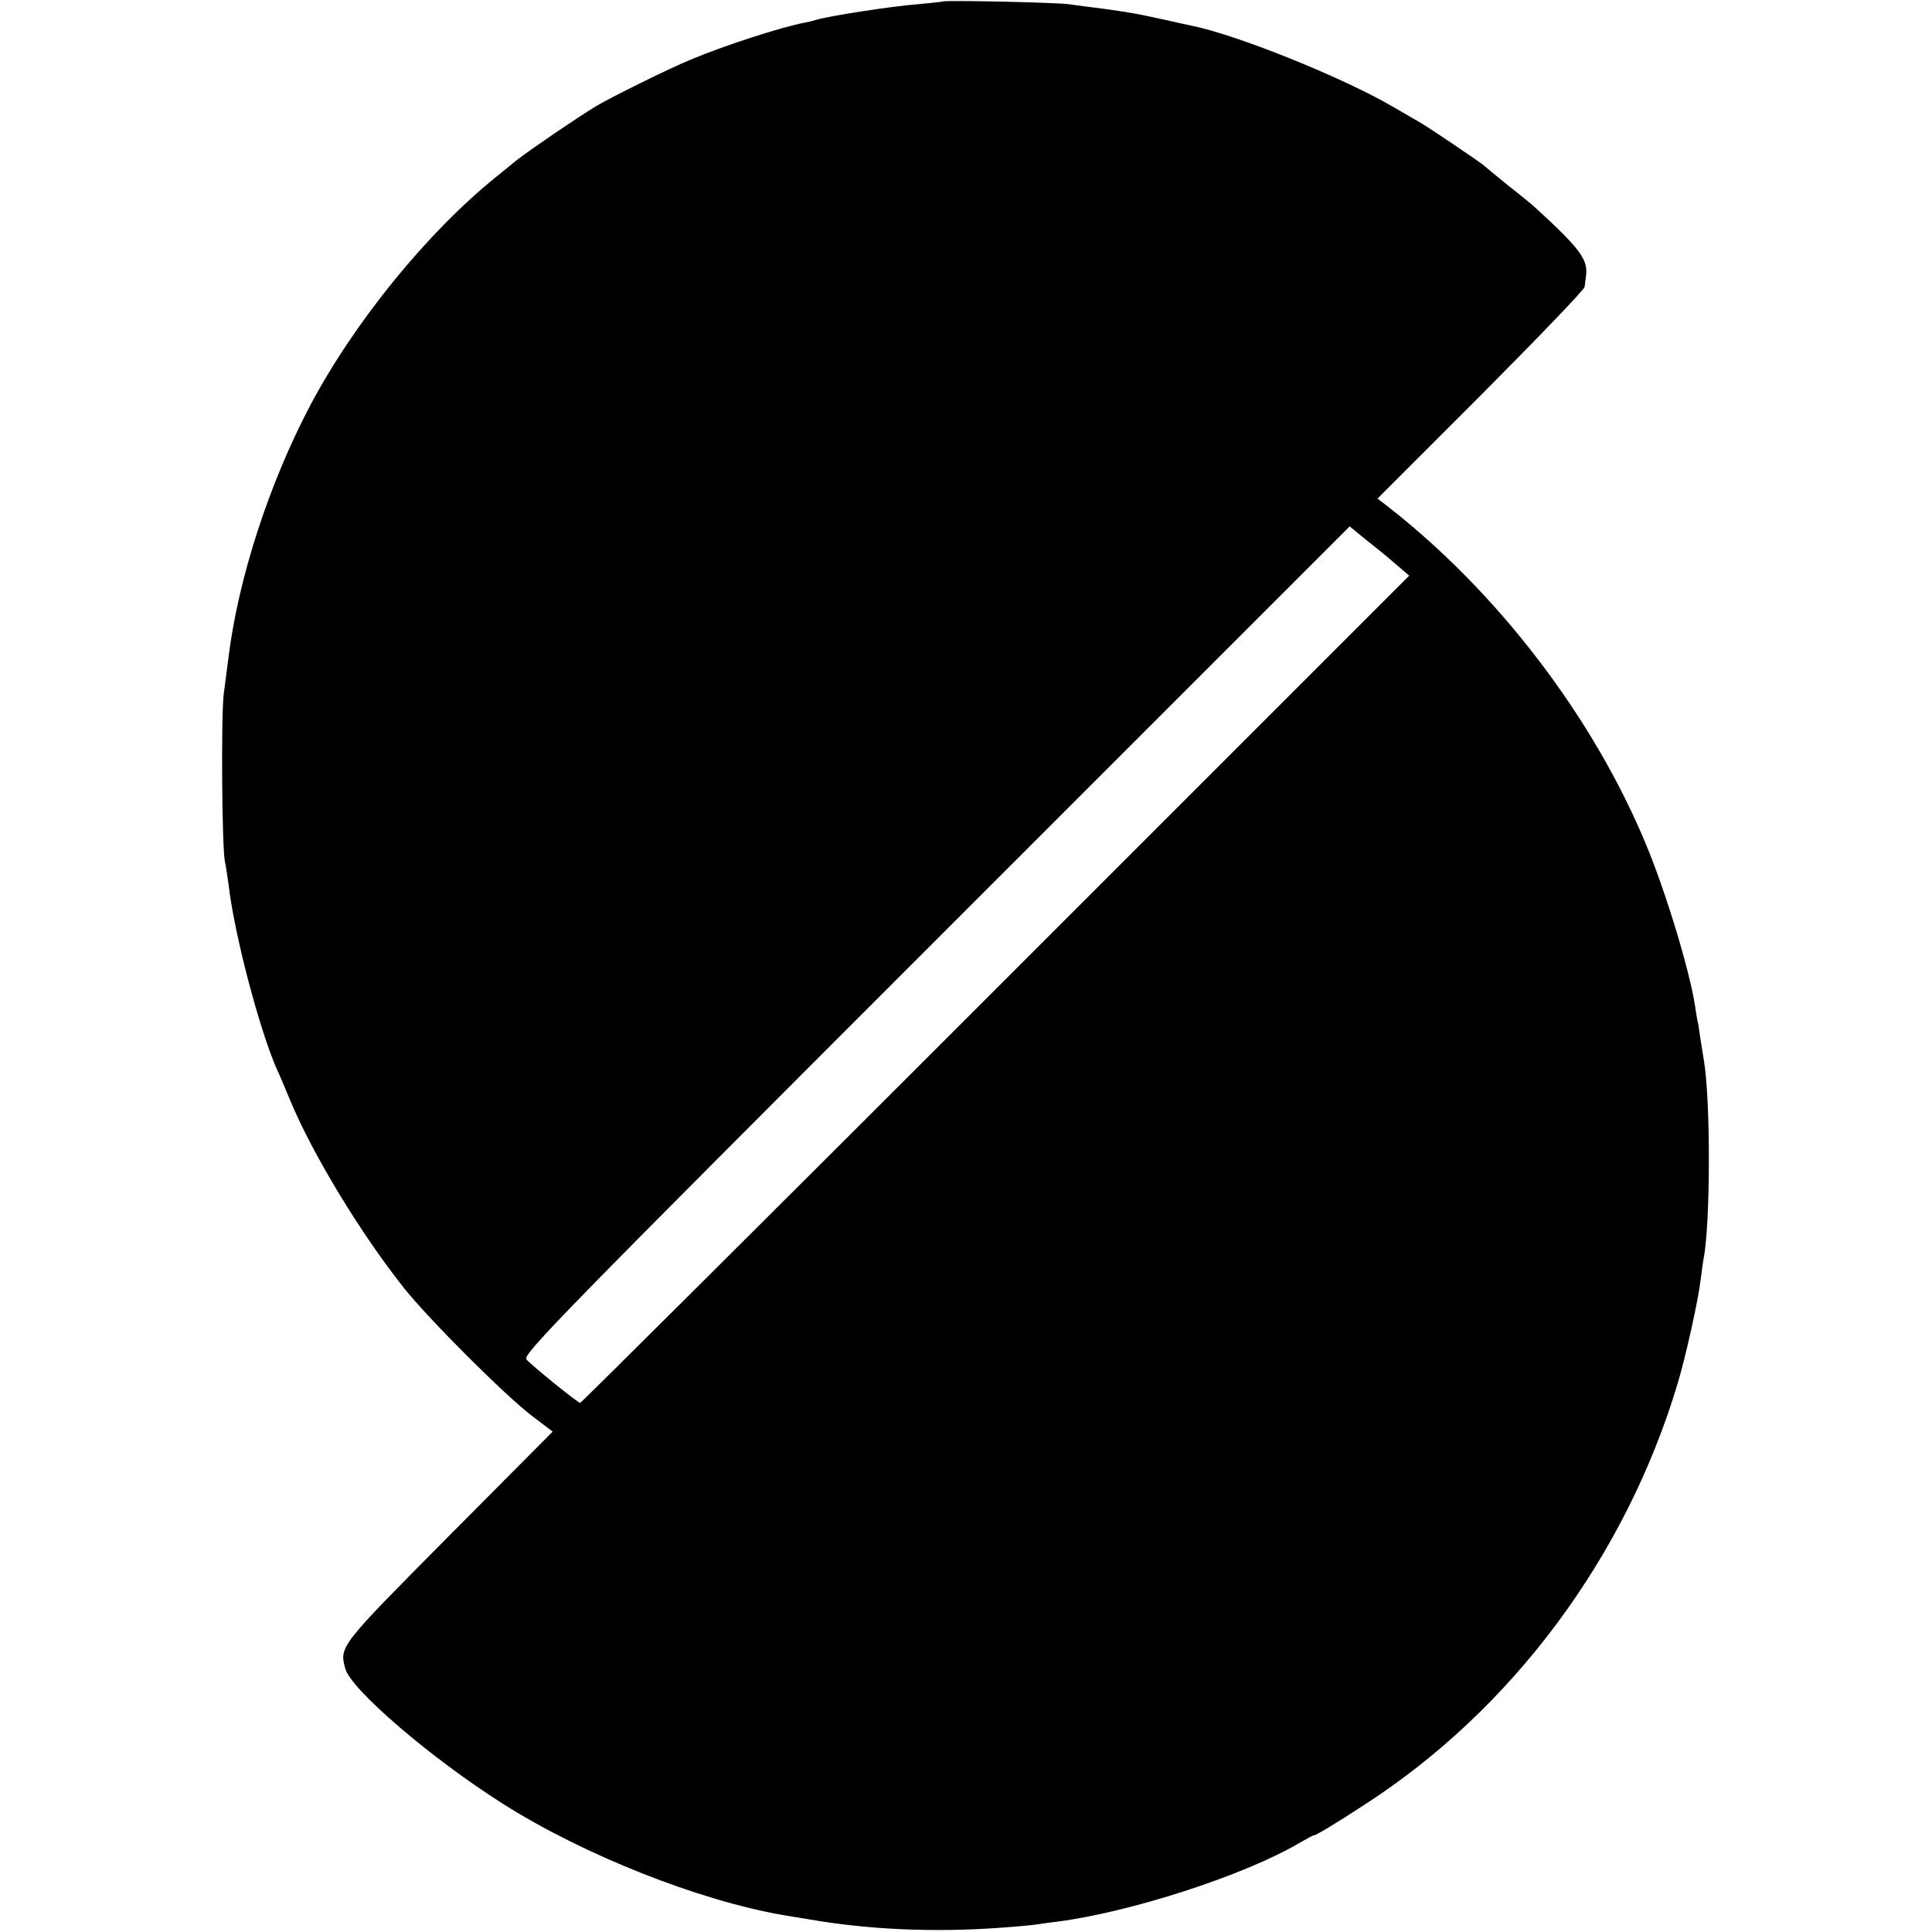
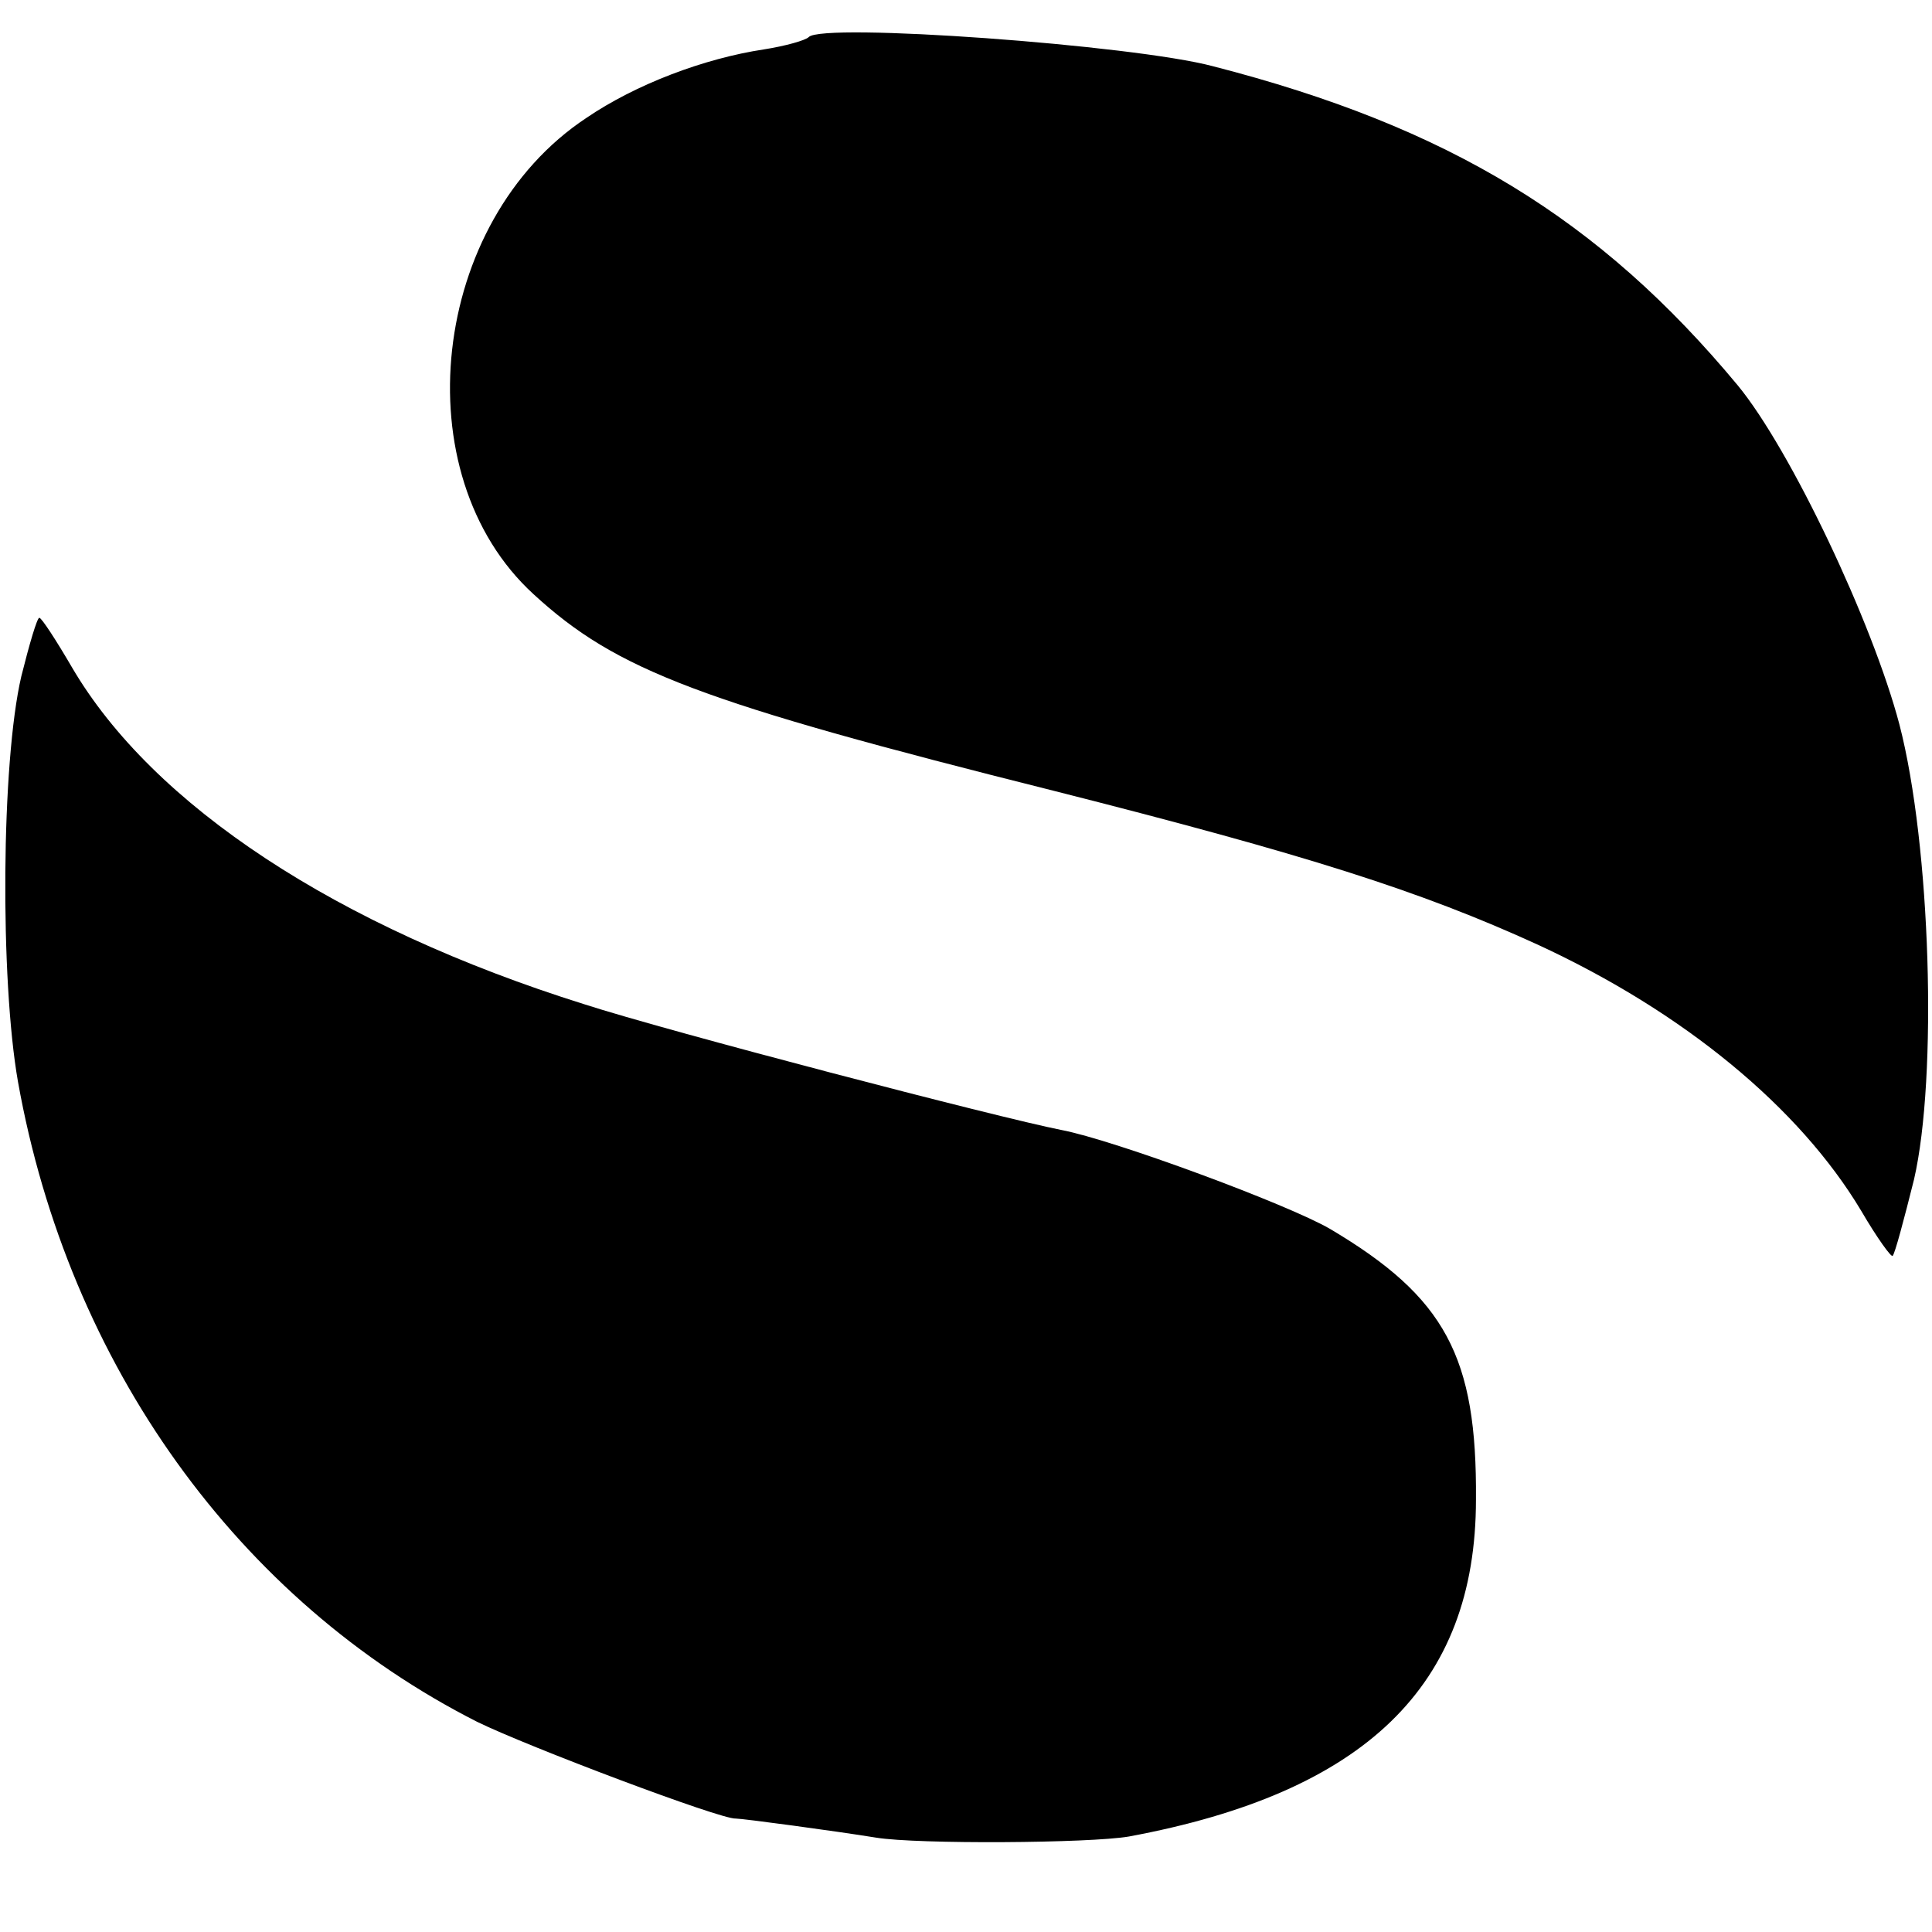
- <svg xmlns="http://www.w3.org/2000/svg" version="1.0" width="639pt" height="639pt" viewBox="0 0 639 639" preserveAspectRatio="xMidYMid meet">
-   <g transform="translate(0,639) scale(0.1,-0.1)" fill="#000000" stroke="none">
-     <path d="M3118 6385 c-2 -1 -39 -5 -83 -9 -87 -7 -290 -38 -337 -52 -9 -3 -25 -7 -37 -9 -75 -14 -267 -76 -376 -122 -71 -29 -265 -125 -315 -155 -67 -41 -215 -142 -260 -177 -24 -20 -56 -45 -69 -56 -227 -183 -469 -480 -615 -756 -137 -260 -239 -575 -271 -839 -3 -25 -10 -76 -15 -115 -9 -73 -6 -512 4 -555 3 -14 8 -47 12 -75 18 -161 101 -477 159 -610 8 -16 28 -64 45 -105 75 -180 234 -441 376 -620 83 -104 336 -357 426 -425 l66 -50 -343 -345 c-362 -365 -363 -365 -343 -439 19 -69 284 -297 523 -448 267 -169 647 -319 925 -367 14 -2 52 -9 85 -14 195 -34 412 -44 633 -28 56 4 110 9 120 11 9 1 40 6 67 9 242 31 617 152 800 259 28 16 50 28 50 27 0 -5 72 38 168 101 490 316 865 822 1036 1394 27 90 68 275 76 344 4 30 8 61 10 70 22 117 23 514 1 651 -2 14 -8 48 -12 75 -4 28 -8 55 -10 60 -1 6 -5 28 -8 50 -19 120 -96 373 -161 530 -175 423 -492 838 -859 1123 l-30 23 342 342 c188 189 343 350 343 358 1 8 3 25 5 39 6 52 -21 89 -170 225 -6 6 -45 38 -86 70 -41 33 -77 63 -80 66 -6 7 -188 130 -215 145 -11 6 -48 28 -83 48 -162 96 -517 240 -671 271 -9 2 -47 10 -86 19 -87 19 -111 24 -205 37 -41 5 -93 12 -115 15 -41 6 -412 14 -417 9z m1495 -1858 l48 -41 -1368 -1368 c-752 -752 -1371 -1368 -1374 -1368 -8 0 -161 124 -178 144 -13 16 117 149 1354 1386 l1369 1369 50 -41 c28 -22 73 -58 99 -81z" />
+ <svg xmlns="http://www.w3.org/2000/svg" version="1.0" width="172pt" height="172pt" viewBox="0 0 172 172" preserveAspectRatio="xMidYMid meet">
+   <g transform="translate(0,172) scale(0.1,-0.1)" fill="#000000" stroke="none">
+     <path d="M720 1687 c-3 -3 -21 -8 -40 -11 -53 -8 -114 -31 -158 -61 -139 -92 -164 -317 -47 -424 74 -68 148 -96 463 -175 225 -57 326 -89 431 -137 130 -60 233 -145 288 -237 14 -24 27 -42 28 -40 2 2 10 32 19 68 21 91 15 297 -13 405 -24 91 -97 245 -144 302 -123 148 -257 230 -467 284 -71 19 -348 39 -360 26z" />
+     <path d="M19 1118 c-18 -77 -19 -270 -3 -361 45 -252 196 -462 409 -570 45 -22 217 -87 230 -86 6 0 88 -11 125 -17 37 -6 190 -5 225 1 210 39 309 134 309 300 1 127 -27 180 -130 241 -38 22 -192 79 -239 88 -56 11 -351 88 -425 112 -220 69 -384 177 -456 300 -14 24 -27 44 -29 44 -2 0 -9 -24 -16 -52z" />
  </g>
</svg>
